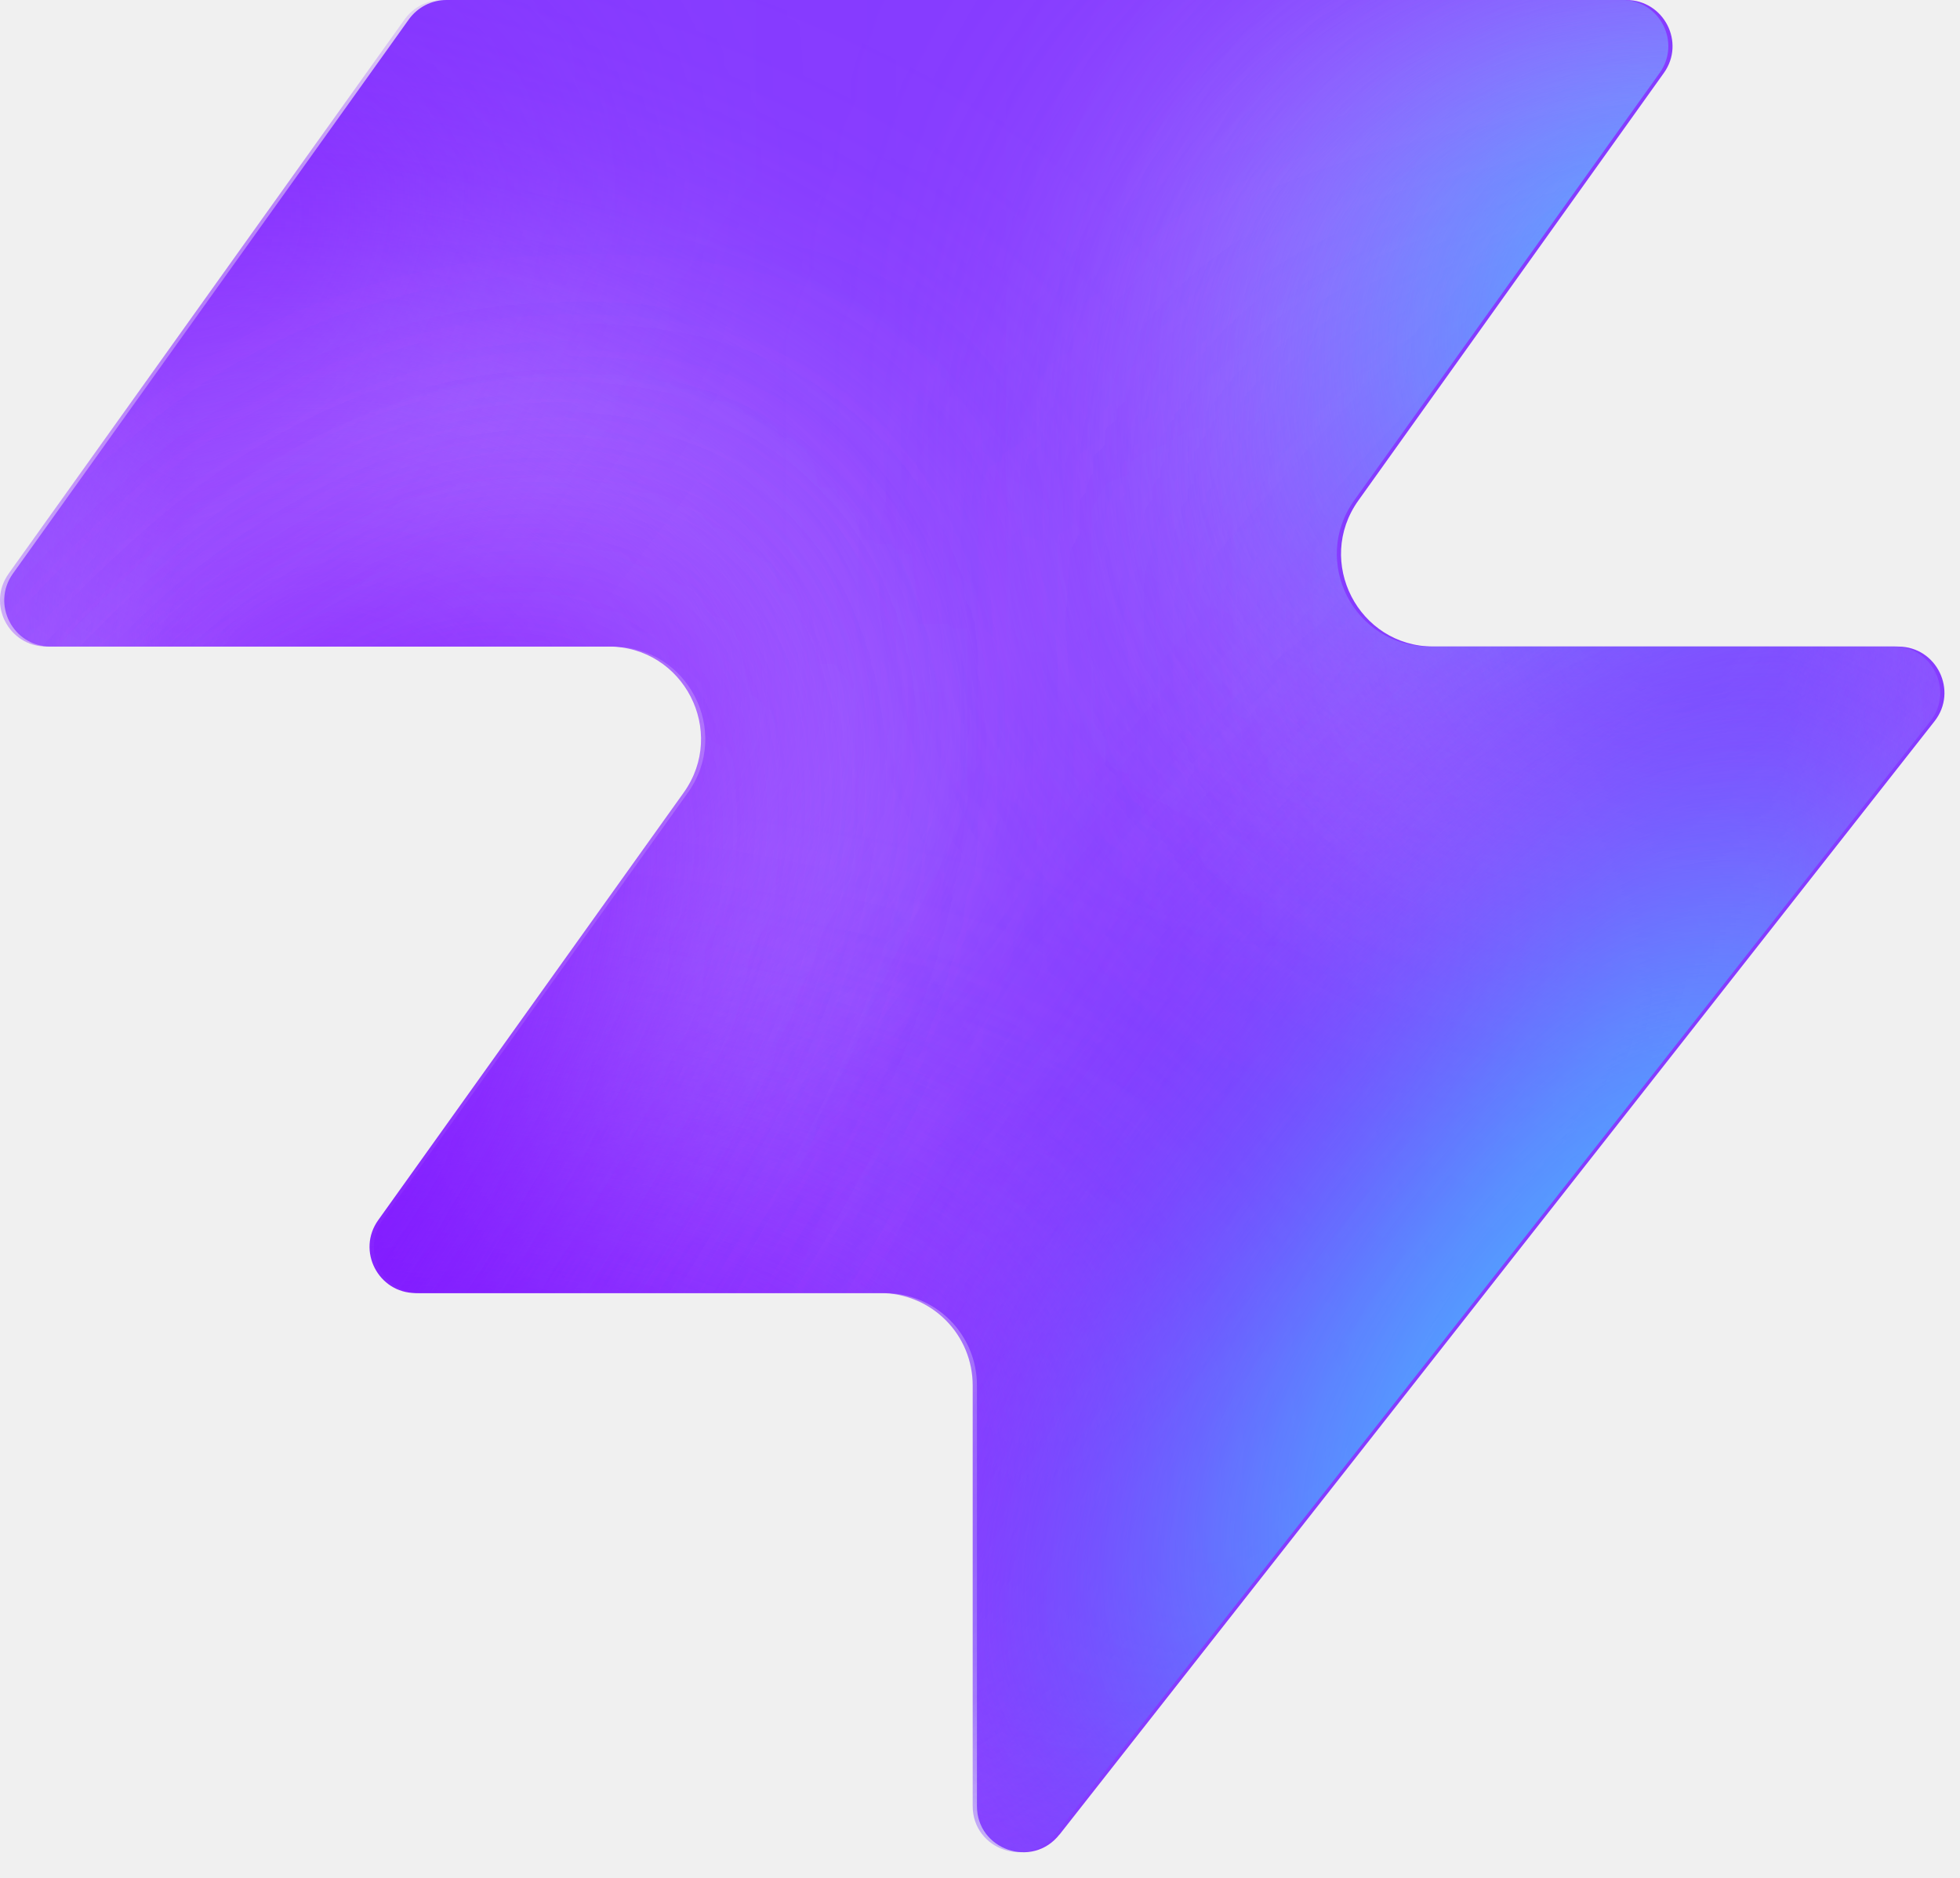
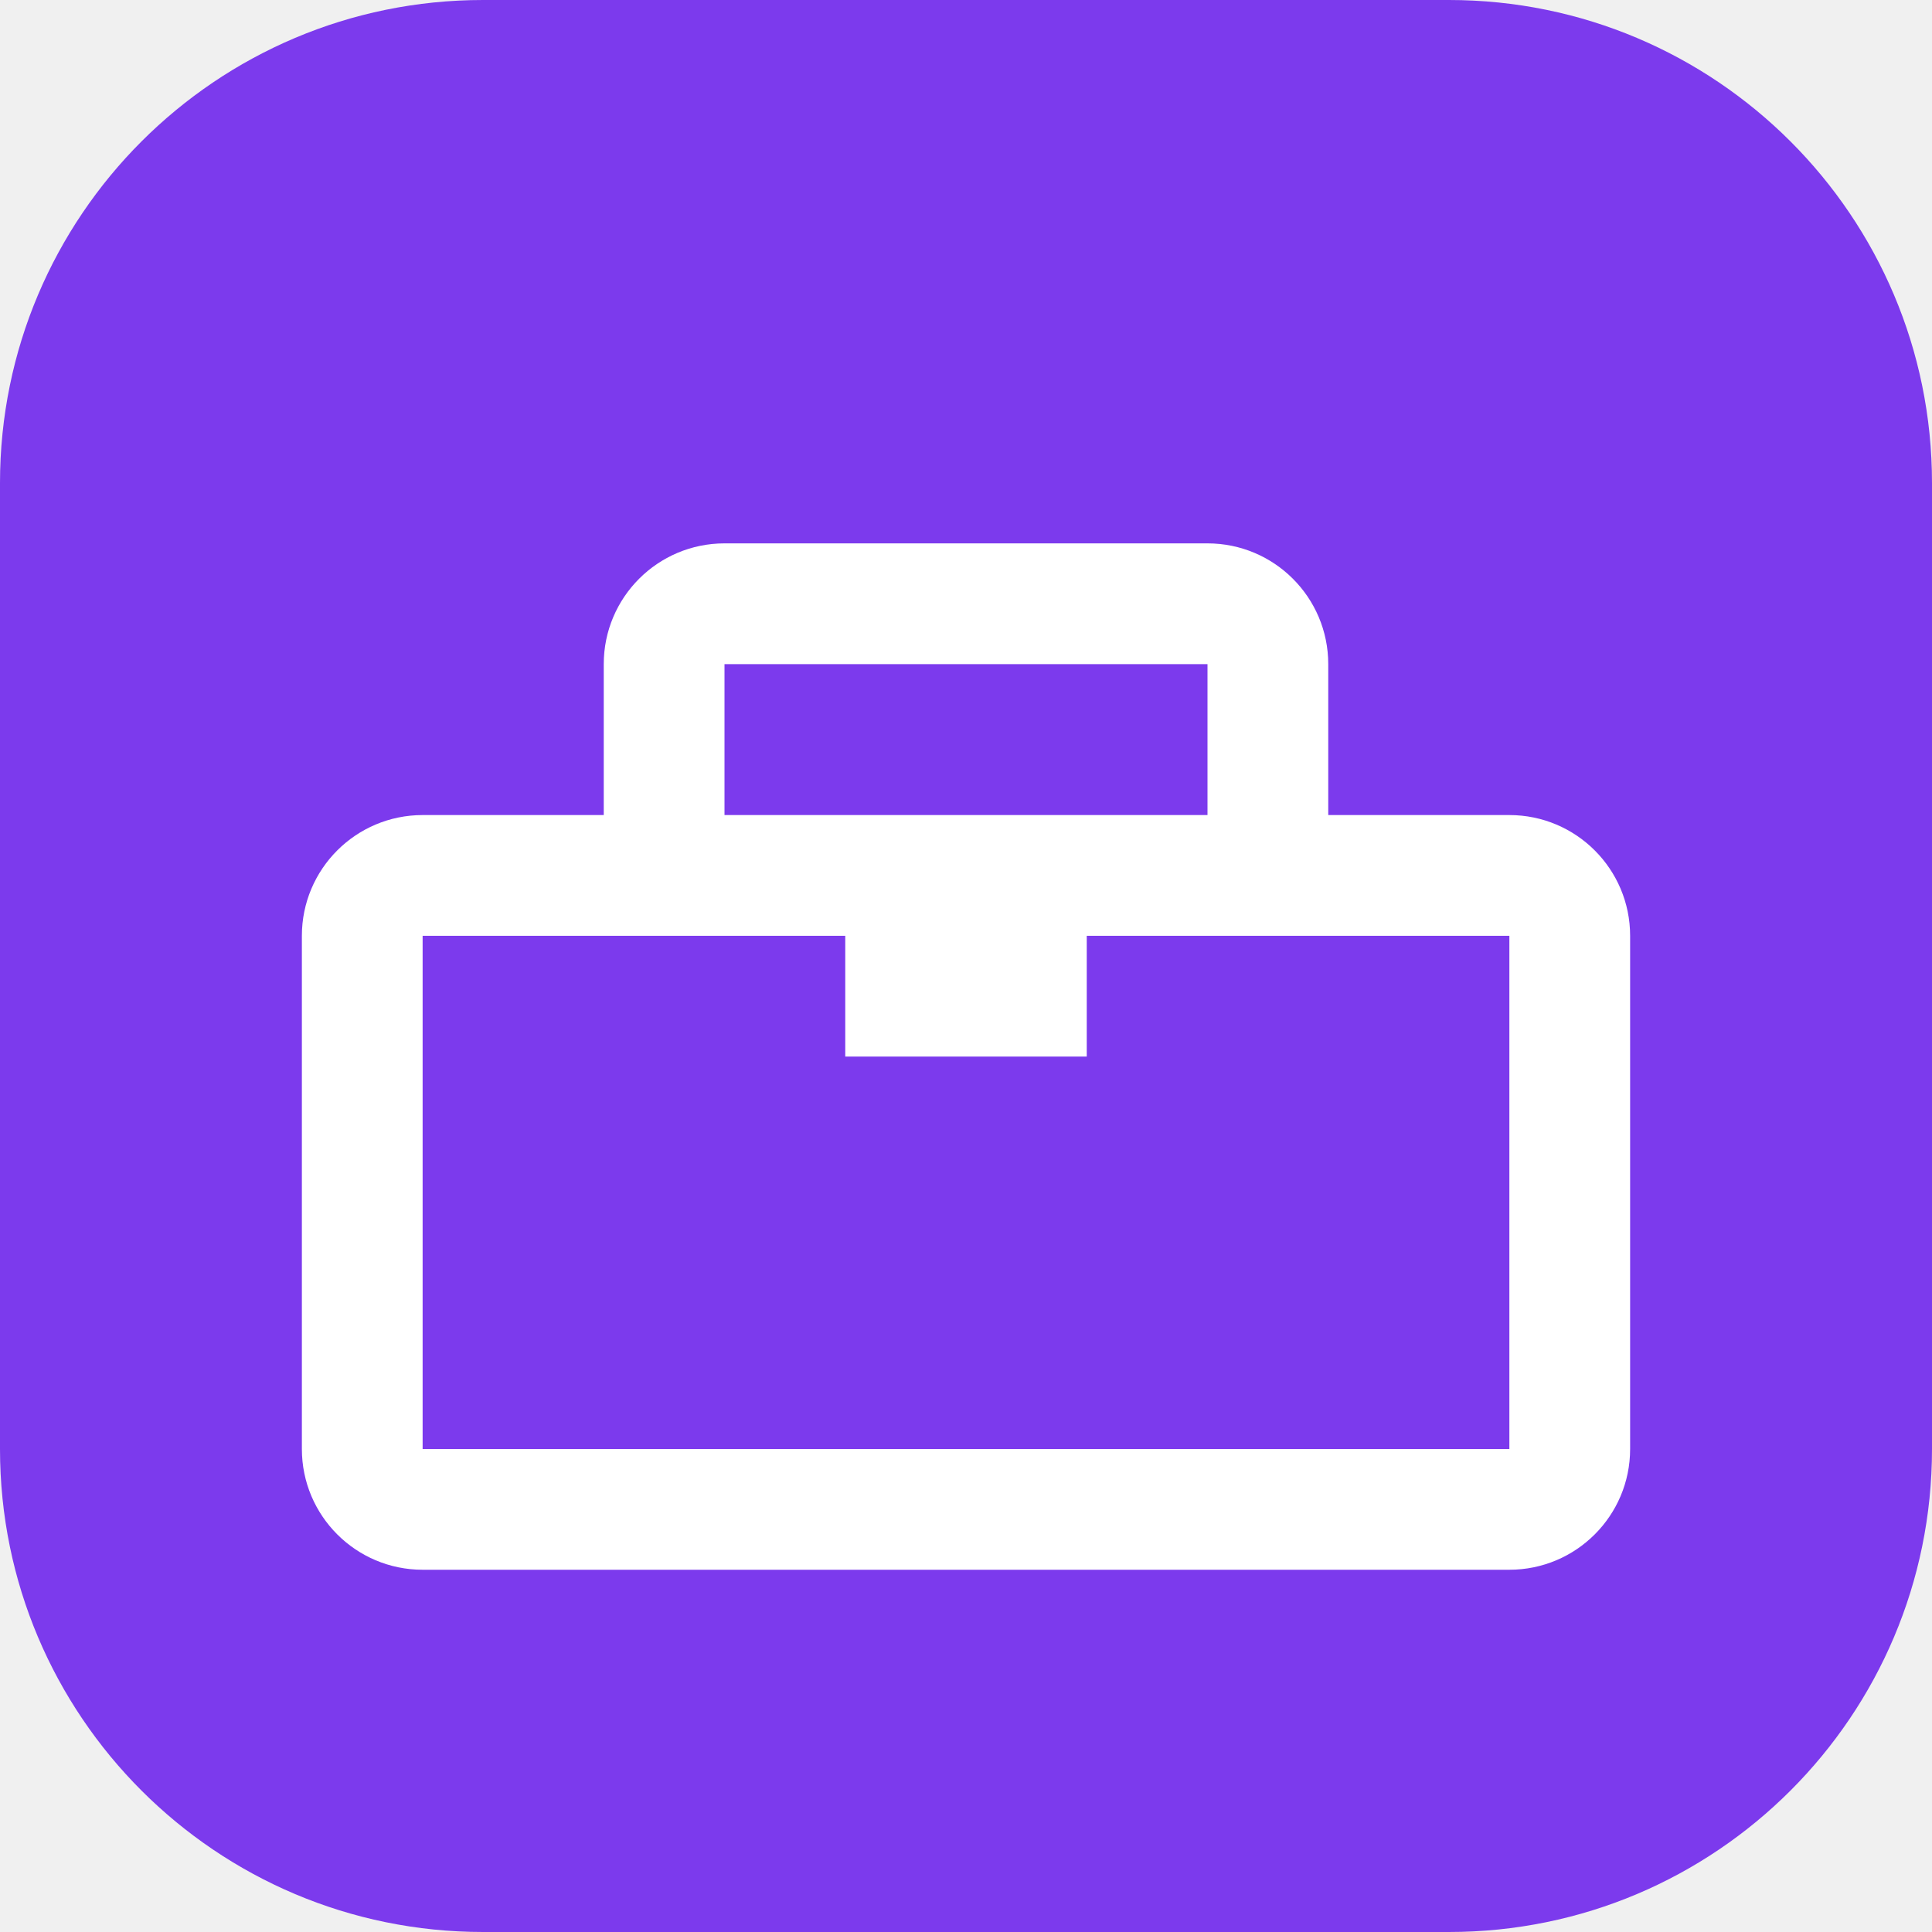
- <svg xmlns="http://www.w3.org/2000/svg" width="48" height="46" fill="none" viewBox="0 0 48 46">
-   <path fill="#863bff" d="M25.946 44.938c-.664.845-2.021.375-2.021-.698V33.937a2.26 2.26 0 0 0-2.262-2.262H10.287c-.92 0-1.456-1.04-.92-1.788l7.48-10.471c1.07-1.497 0-3.578-1.842-3.578H1.237c-.92 0-1.456-1.04-.92-1.788L10.013.474c.214-.297.556-.474.92-.474h28.894c.92 0 1.456 1.04.92 1.788l-7.48 10.471c-1.07 1.498 0 3.579 1.842 3.579h11.377c.943 0 1.473 1.088.89 1.83L25.947 44.94z" style="fill:#863bff;fill:color(display-p3 .525 .23 1);fill-opacity:1" />
-   <mask id="a" width="48" height="46" x="0" y="0" maskUnits="userSpaceOnUse" style="mask-type:alpha">
-     <path fill="#000" d="M25.842 44.938c-.664.844-2.021.375-2.021-.698V33.937a2.26 2.26 0 0 0-2.262-2.262H10.183c-.92 0-1.456-1.04-.92-1.788l7.48-10.471c1.07-1.498 0-3.579-1.842-3.579H1.133c-.92 0-1.456-1.04-.92-1.787L9.91.473c.214-.297.556-.474.92-.474h28.894c.92 0 1.456 1.04.92 1.788l-7.48 10.471c-1.07 1.498 0 3.578 1.842 3.578h11.377c.943 0 1.473 1.088.89 1.832L25.843 44.94z" style="fill:#000;fill-opacity:1" />
-   </mask>
-   <g mask="url(#a)">
-     <g filter="url(#b)">
-       <ellipse cx="5.508" cy="14.704" fill="#ede6ff" rx="5.508" ry="14.704" style="fill:#ede6ff;fill:color(display-p3 .927 .903 1);fill-opacity:1" transform="matrix(.00324 1 1 -.00324 -4.47 31.516)" />
-     </g>
-     <g filter="url(#c)">
-       <ellipse cx="10.399" cy="29.851" fill="#ede6ff" rx="10.399" ry="29.851" style="fill:#ede6ff;fill:color(display-p3 .927 .903 1);fill-opacity:1" transform="matrix(.00324 1 1 -.00324 -39.328 7.883)" />
-     </g>
-     <g filter="url(#d)">
-       <ellipse cx="5.508" cy="30.487" fill="#7e14ff" rx="5.508" ry="30.487" style="fill:#7e14ff;fill:color(display-p3 .492 .077 1);fill-opacity:1" transform="rotate(89.814 -25.913 -14.639)scale(1 -1)" />
-     </g>
-     <g filter="url(#e)">
-       <ellipse cx="5.508" cy="30.599" fill="#7e14ff" rx="5.508" ry="30.599" style="fill:#7e14ff;fill:color(display-p3 .492 .077 1);fill-opacity:1" transform="rotate(89.814 -32.644 -3.334)scale(1 -1)" />
-     </g>
-     <g filter="url(#f)">
-       <ellipse cx="5.508" cy="30.599" fill="#7e14ff" rx="5.508" ry="30.599" style="fill:#7e14ff;fill:color(display-p3 .492 .077 1);fill-opacity:1" transform="matrix(.00324 1 1 -.00324 -34.34 30.47)" />
-     </g>
-     <g filter="url(#g)">
-       <ellipse cx="14.072" cy="22.078" fill="#ede6ff" rx="14.072" ry="22.078" style="fill:#ede6ff;fill:color(display-p3 .927 .903 1);fill-opacity:1" transform="rotate(93.35 24.506 48.493)scale(-1 1)" />
-     </g>
-     <g filter="url(#h)">
-       <ellipse cx="3.47" cy="21.501" fill="#7e14ff" rx="3.47" ry="21.501" style="fill:#7e14ff;fill:color(display-p3 .492 .077 1);fill-opacity:1" transform="rotate(89.009 28.708 47.59)scale(-1 1)" />
-     </g>
-     <g filter="url(#i)">
-       <ellipse cx="3.47" cy="21.501" fill="#7e14ff" rx="3.47" ry="21.501" style="fill:#7e14ff;fill:color(display-p3 .492 .077 1);fill-opacity:1" transform="rotate(89.009 28.708 47.59)scale(-1 1)" />
-     </g>
-     <g filter="url(#j)">
-       <ellipse cx=".387" cy="8.972" fill="#7e14ff" rx="4.407" ry="29.108" style="fill:#7e14ff;fill:color(display-p3 .492 .077 1);fill-opacity:1" transform="rotate(39.51 .387 8.972)" />
-     </g>
-     <g filter="url(#k)">
-       <ellipse cx="47.523" cy="-6.092" fill="#7e14ff" rx="4.407" ry="29.108" style="fill:#7e14ff;fill:color(display-p3 .492 .077 1);fill-opacity:1" transform="rotate(37.892 47.523 -6.092)" />
-     </g>
-     <g filter="url(#l)">
-       <ellipse cx="41.412" cy="6.333" fill="#47bfff" rx="5.971" ry="9.665" style="fill:#47bfff;fill:color(display-p3 .28 .748 1);fill-opacity:1" transform="rotate(37.892 41.412 6.333)" />
-     </g>
-     <g filter="url(#m)">
-       <ellipse cx="-1.879" cy="38.332" fill="#7e14ff" rx="4.407" ry="29.108" style="fill:#7e14ff;fill:color(display-p3 .492 .077 1);fill-opacity:1" transform="rotate(37.892 -1.88 38.332)" />
-     </g>
-     <g filter="url(#n)">
-       <ellipse cx="-1.879" cy="38.332" fill="#7e14ff" rx="4.407" ry="29.108" style="fill:#7e14ff;fill:color(display-p3 .492 .077 1);fill-opacity:1" transform="rotate(37.892 -1.88 38.332)" />
-     </g>
-     <g filter="url(#o)">
-       <ellipse cx="35.651" cy="29.907" fill="#7e14ff" rx="4.407" ry="29.108" style="fill:#7e14ff;fill:color(display-p3 .492 .077 1);fill-opacity:1" transform="rotate(37.892 35.651 29.907)" />
-     </g>
-     <g filter="url(#p)">
-       <ellipse cx="38.418" cy="32.4" fill="#47bfff" rx="5.971" ry="15.297" style="fill:#47bfff;fill:color(display-p3 .28 .748 1);fill-opacity:1" transform="rotate(37.892 38.418 32.4)" />
-     </g>
-   </g>
-   <defs>
-     <filter id="b" width="60.045" height="41.654" x="-19.77" y="16.149" color-interpolation-filters="sRGB" filterUnits="userSpaceOnUse">
-       <feFlood flood-opacity="0" result="BackgroundImageFix" />
-       <feBlend in="SourceGraphic" in2="BackgroundImageFix" result="shape" />
-       <feGaussianBlur result="effect1_foregroundBlur_2002_17158" stdDeviation="7.659" />
-     </filter>
-     <filter id="c" width="90.34" height="51.437" x="-54.613" y="-7.533" color-interpolation-filters="sRGB" filterUnits="userSpaceOnUse">
-       <feFlood flood-opacity="0" result="BackgroundImageFix" />
-       <feBlend in="SourceGraphic" in2="BackgroundImageFix" result="shape" />
-       <feGaussianBlur result="effect1_foregroundBlur_2002_17158" stdDeviation="7.659" />
-     </filter>
-     <filter id="d" width="79.355" height="29.4" x="-49.64" y="2.03" color-interpolation-filters="sRGB" filterUnits="userSpaceOnUse">
-       <feFlood flood-opacity="0" result="BackgroundImageFix" />
-       <feBlend in="SourceGraphic" in2="BackgroundImageFix" result="shape" />
-       <feGaussianBlur result="effect1_foregroundBlur_2002_17158" stdDeviation="4.596" />
-     </filter>
-     <filter id="e" width="79.579" height="29.4" x="-45.045" y="20.029" color-interpolation-filters="sRGB" filterUnits="userSpaceOnUse">
-       <feFlood flood-opacity="0" result="BackgroundImageFix" />
-       <feBlend in="SourceGraphic" in2="BackgroundImageFix" result="shape" />
-       <feGaussianBlur result="effect1_foregroundBlur_2002_17158" stdDeviation="4.596" />
-     </filter>
-     <filter id="f" width="79.579" height="29.4" x="-43.513" y="21.178" color-interpolation-filters="sRGB" filterUnits="userSpaceOnUse">
-       <feFlood flood-opacity="0" result="BackgroundImageFix" />
-       <feBlend in="SourceGraphic" in2="BackgroundImageFix" result="shape" />
-       <feGaussianBlur result="effect1_foregroundBlur_2002_17158" stdDeviation="4.596" />
-     </filter>
-     <filter id="g" width="74.749" height="58.852" x="15.756" y="-17.901" color-interpolation-filters="sRGB" filterUnits="userSpaceOnUse">
-       <feFlood flood-opacity="0" result="BackgroundImageFix" />
-       <feBlend in="SourceGraphic" in2="BackgroundImageFix" result="shape" />
-       <feGaussianBlur result="effect1_foregroundBlur_2002_17158" stdDeviation="7.659" />
-     </filter>
-     <filter id="h" width="61.377" height="25.362" x="23.548" y="2.284" color-interpolation-filters="sRGB" filterUnits="userSpaceOnUse">
-       <feFlood flood-opacity="0" result="BackgroundImageFix" />
-       <feBlend in="SourceGraphic" in2="BackgroundImageFix" result="shape" />
-       <feGaussianBlur result="effect1_foregroundBlur_2002_17158" stdDeviation="4.596" />
-     </filter>
-     <filter id="i" width="61.377" height="25.362" x="23.548" y="2.284" color-interpolation-filters="sRGB" filterUnits="userSpaceOnUse">
-       <feFlood flood-opacity="0" result="BackgroundImageFix" />
-       <feBlend in="SourceGraphic" in2="BackgroundImageFix" result="shape" />
-       <feGaussianBlur result="effect1_foregroundBlur_2002_17158" stdDeviation="4.596" />
-     </filter>
-     <filter id="j" width="56.045" height="63.649" x="-27.636" y="-22.853" color-interpolation-filters="sRGB" filterUnits="userSpaceOnUse">
-       <feFlood flood-opacity="0" result="BackgroundImageFix" />
-       <feBlend in="SourceGraphic" in2="BackgroundImageFix" result="shape" />
-       <feGaussianBlur result="effect1_foregroundBlur_2002_17158" stdDeviation="4.596" />
-     </filter>
-     <filter id="k" width="54.814" height="64.646" x="20.116" y="-38.415" color-interpolation-filters="sRGB" filterUnits="userSpaceOnUse">
-       <feFlood flood-opacity="0" result="BackgroundImageFix" />
-       <feBlend in="SourceGraphic" in2="BackgroundImageFix" result="shape" />
-       <feGaussianBlur result="effect1_foregroundBlur_2002_17158" stdDeviation="4.596" />
-     </filter>
-     <filter id="l" width="33.541" height="35.313" x="24.641" y="-11.323" color-interpolation-filters="sRGB" filterUnits="userSpaceOnUse">
-       <feFlood flood-opacity="0" result="BackgroundImageFix" />
-       <feBlend in="SourceGraphic" in2="BackgroundImageFix" result="shape" />
-       <feGaussianBlur result="effect1_foregroundBlur_2002_17158" stdDeviation="4.596" />
-     </filter>
-     <filter id="m" width="54.814" height="64.646" x="-29.286" y="6.009" color-interpolation-filters="sRGB" filterUnits="userSpaceOnUse">
-       <feFlood flood-opacity="0" result="BackgroundImageFix" />
-       <feBlend in="SourceGraphic" in2="BackgroundImageFix" result="shape" />
-       <feGaussianBlur result="effect1_foregroundBlur_2002_17158" stdDeviation="4.596" />
-     </filter>
-     <filter id="n" width="54.814" height="64.646" x="-29.286" y="6.009" color-interpolation-filters="sRGB" filterUnits="userSpaceOnUse">
-       <feFlood flood-opacity="0" result="BackgroundImageFix" />
-       <feBlend in="SourceGraphic" in2="BackgroundImageFix" result="shape" />
-       <feGaussianBlur result="effect1_foregroundBlur_2002_17158" stdDeviation="4.596" />
-     </filter>
-     <filter id="o" width="54.814" height="64.646" x="8.244" y="-2.416" color-interpolation-filters="sRGB" filterUnits="userSpaceOnUse">
-       <feFlood flood-opacity="0" result="BackgroundImageFix" />
-       <feBlend in="SourceGraphic" in2="BackgroundImageFix" result="shape" />
-       <feGaussianBlur result="effect1_foregroundBlur_2002_17158" stdDeviation="4.596" />
-     </filter>
-     <filter id="p" width="39.409" height="43.623" x="18.713" y="10.588" color-interpolation-filters="sRGB" filterUnits="userSpaceOnUse">
-       <feFlood flood-opacity="0" result="BackgroundImageFix" />
-       <feBlend in="SourceGraphic" in2="BackgroundImageFix" result="shape" />
-       <feGaussianBlur result="effect1_foregroundBlur_2002_17158" stdDeviation="4.596" />
-     </filter>
-   </defs>
+ <svg xmlns="http://www.w3.org/2000/svg" viewBox="0 0 64 64">
+   <rect width="64" height="64" rx="16" fill="#7c3aed" />
+   <path d="M24 18h16a4 4 0 0 1 4 4v5h6a4 4 0 0 1 4 4v17a4 4 0 0 1-4 4H14a4 4 0 0 1-4-4V31a4 4 0 0 1 4-4h6v-5a4 4 0 0 1 4-4Zm0 9h16v-5H24v5Zm-10 4v17h36V31H14Zm14 0h8v4h-8v-4Z" fill="#fff" />
</svg>
